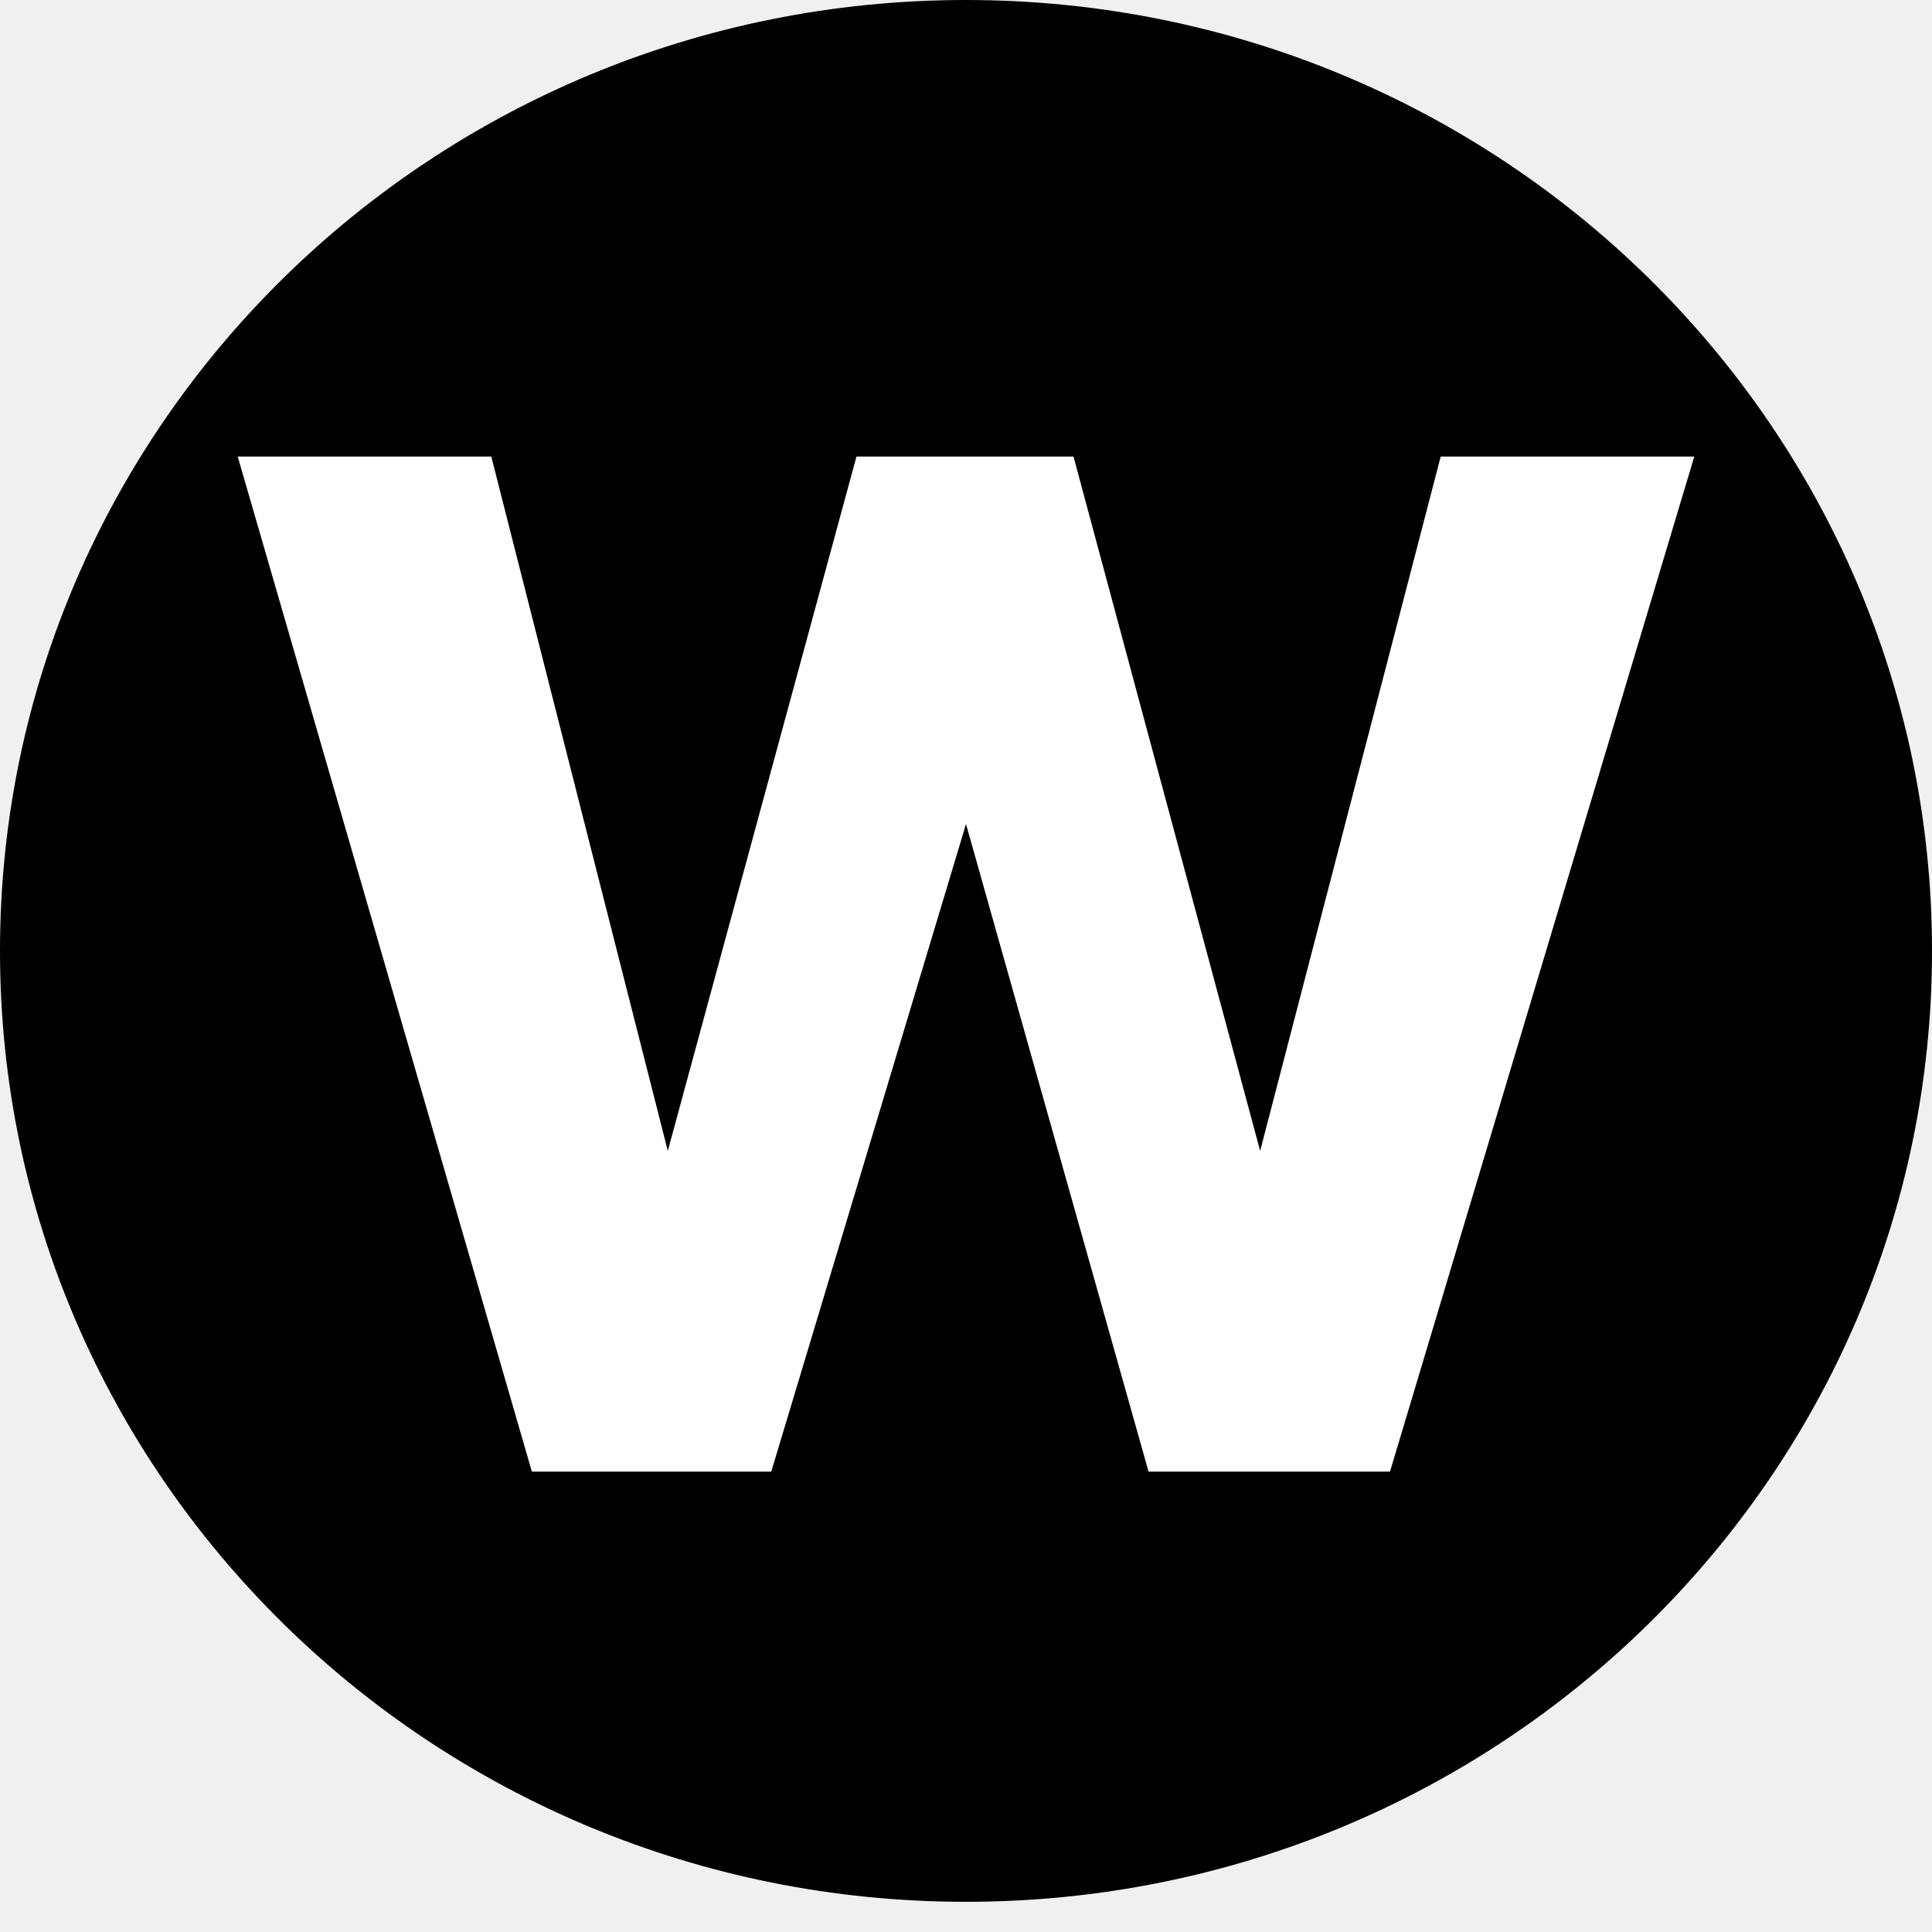
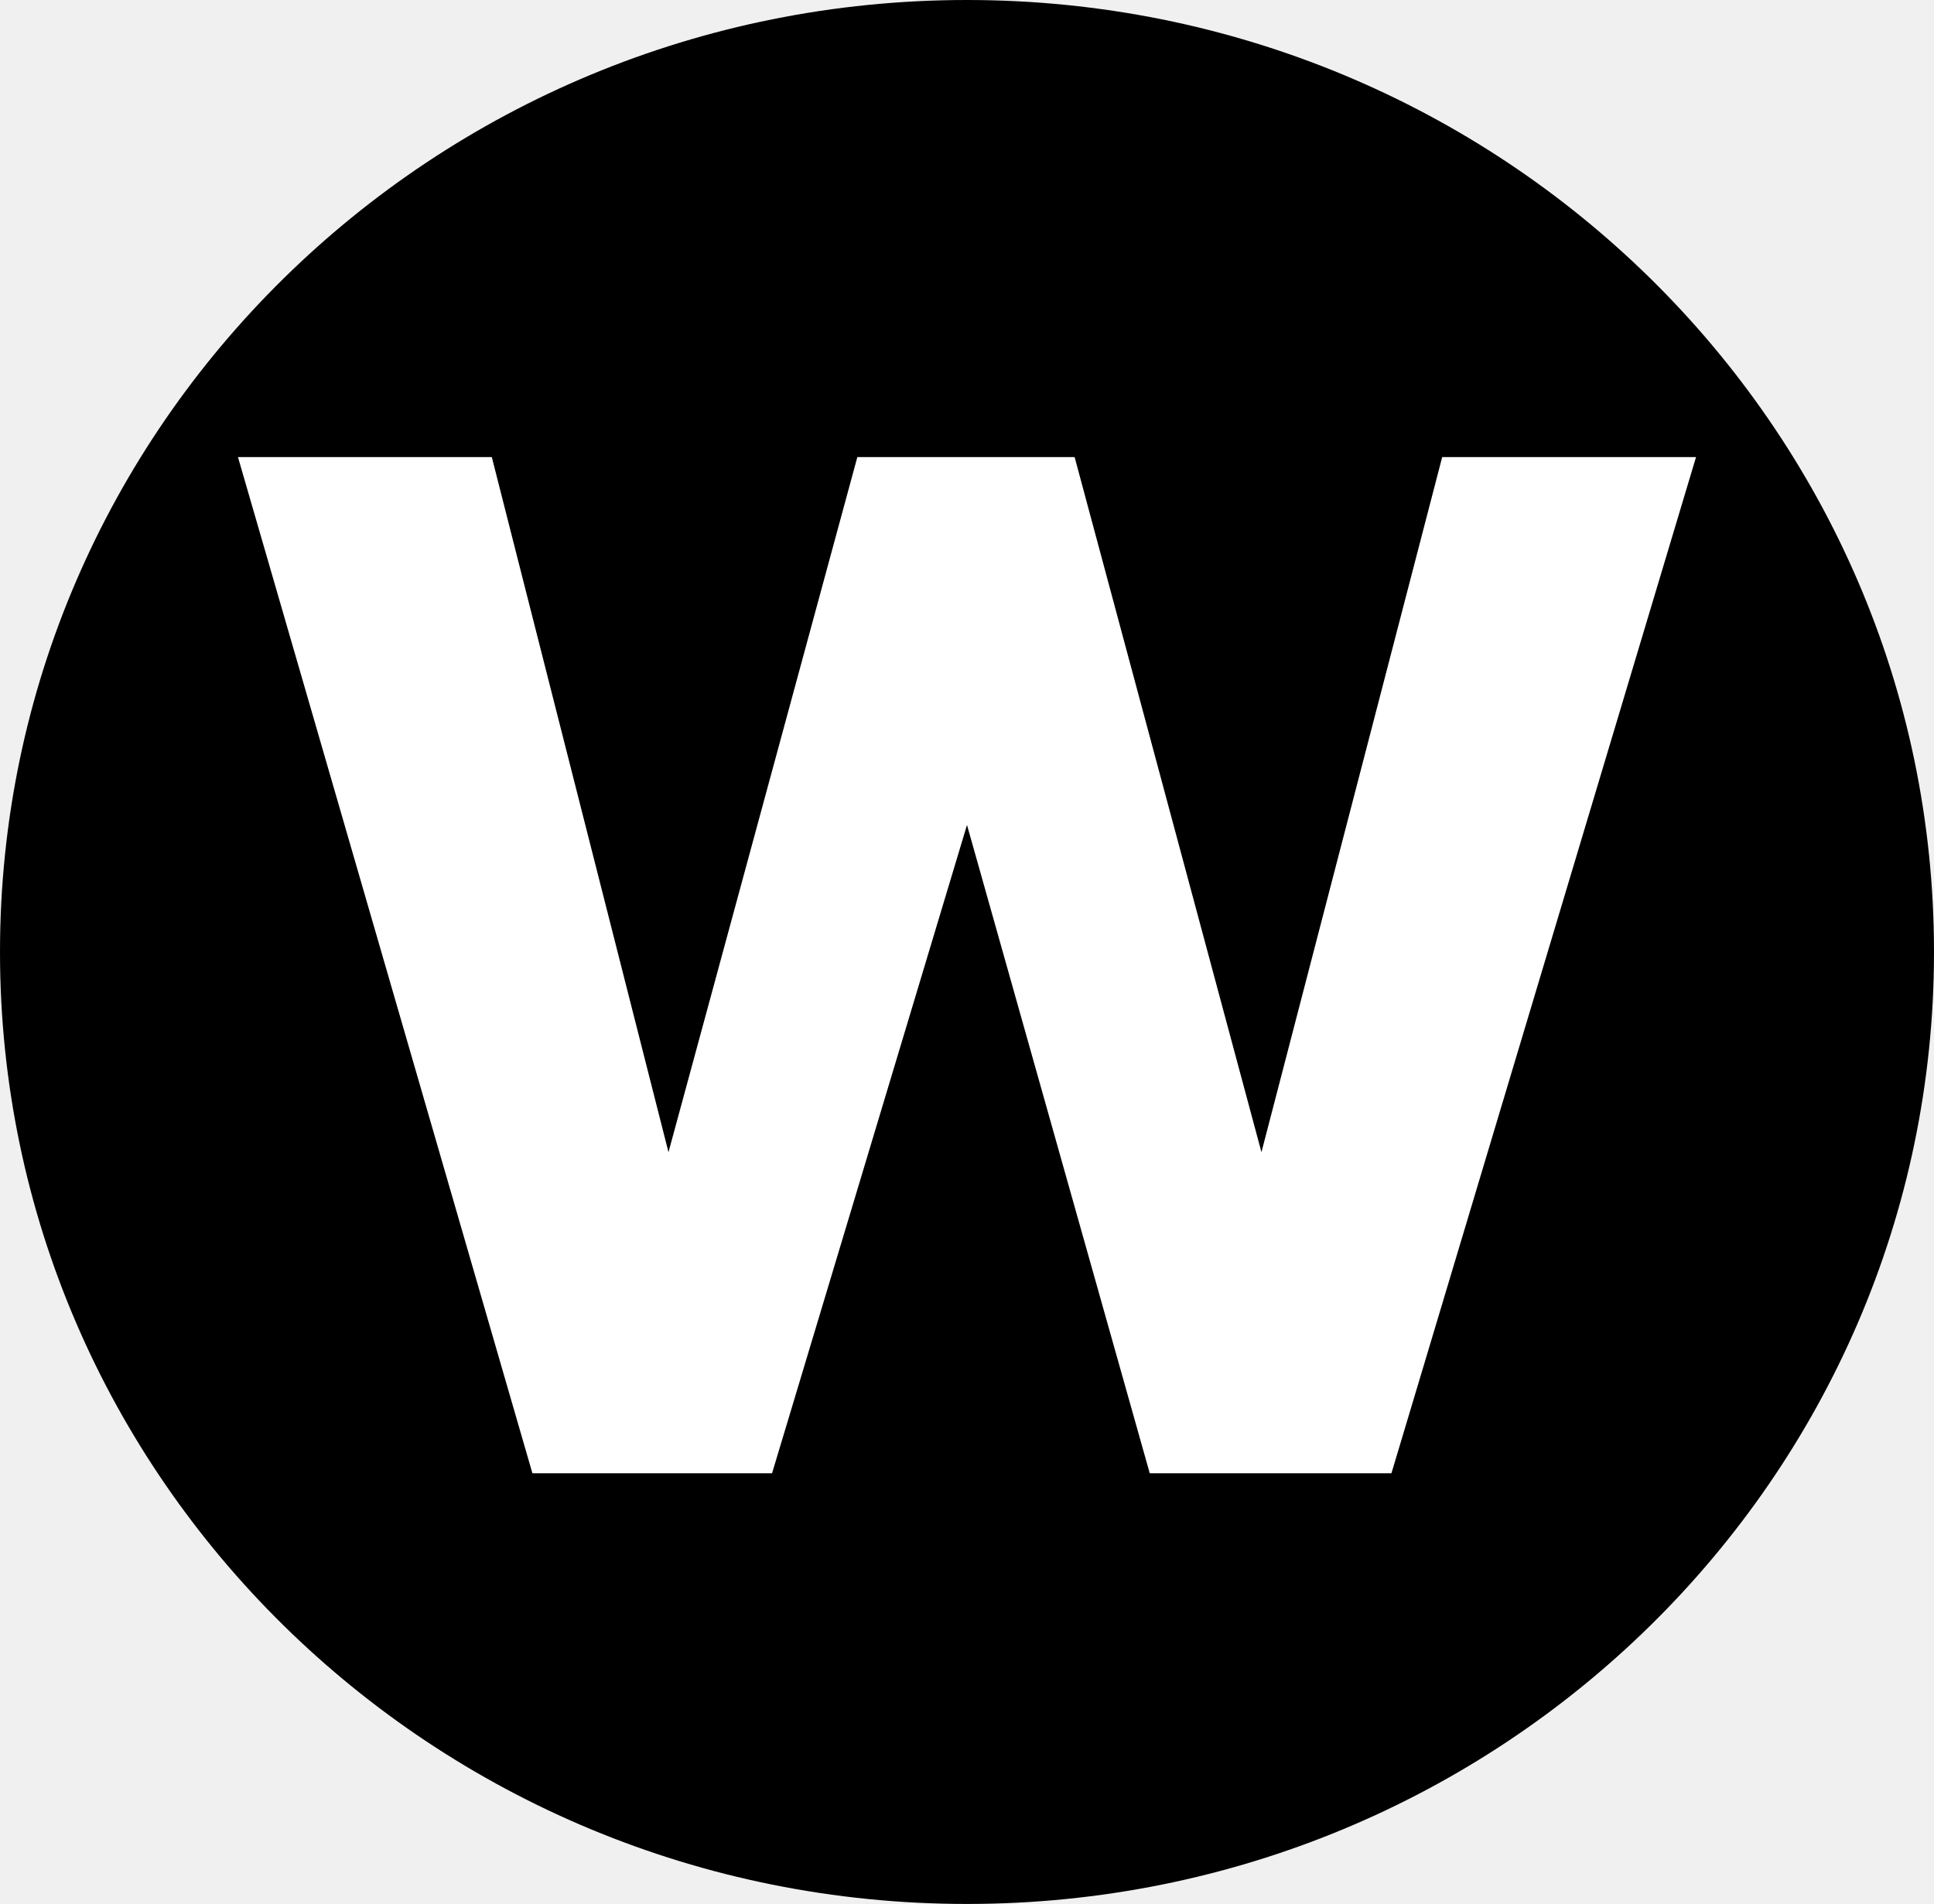
- <svg xmlns="http://www.w3.org/2000/svg" version="1.1" width="512px" height="512px" viewBox="0 0 512.0 512.0">
+ <svg xmlns="http://www.w3.org/2000/svg" version="1.1" viewBox="0 0 512 504">
  <defs>
    <clipPath id="i0">
      <path d="M512,0 L512,512 L0,512 L0,0 L512,0 Z" />
    </clipPath>
    <clipPath id="i1">
      <path d="M256,0 C397.385,0 512,112.824 512,252 C512,391.176 397.385,504 256,504 C114.615,504 0,391.176 0,252 C0,112.824 114.615,0 256,0 Z" />
    </clipPath>
    <clipPath id="i2">
      <path d="M67.201,0 L113.972,183.996 L163.969,0 L221.493,0 L270.953,183.996 L318.799,0 L386,0 L305.359,269 L241.384,269 L193,97.378 L141.39,269 L77.953,269 L0,0 L67.201,0 Z" />
    </clipPath>
  </defs>
  <g clip-path="url(#i0)">
    <g clip-path="url(#i1)">
      <polygon points="0,0 512,0 512,504 0,504 0,0" stroke="none" fill="#000000" />
    </g>
    <g transform="translate(63.0 121.0)">
      <g clip-path="url(#i2)">
        <polygon points="0,0 386,0 386,269 0,269 0,0" stroke="none" fill="#FFFFFF" />
      </g>
    </g>
  </g>
</svg>
